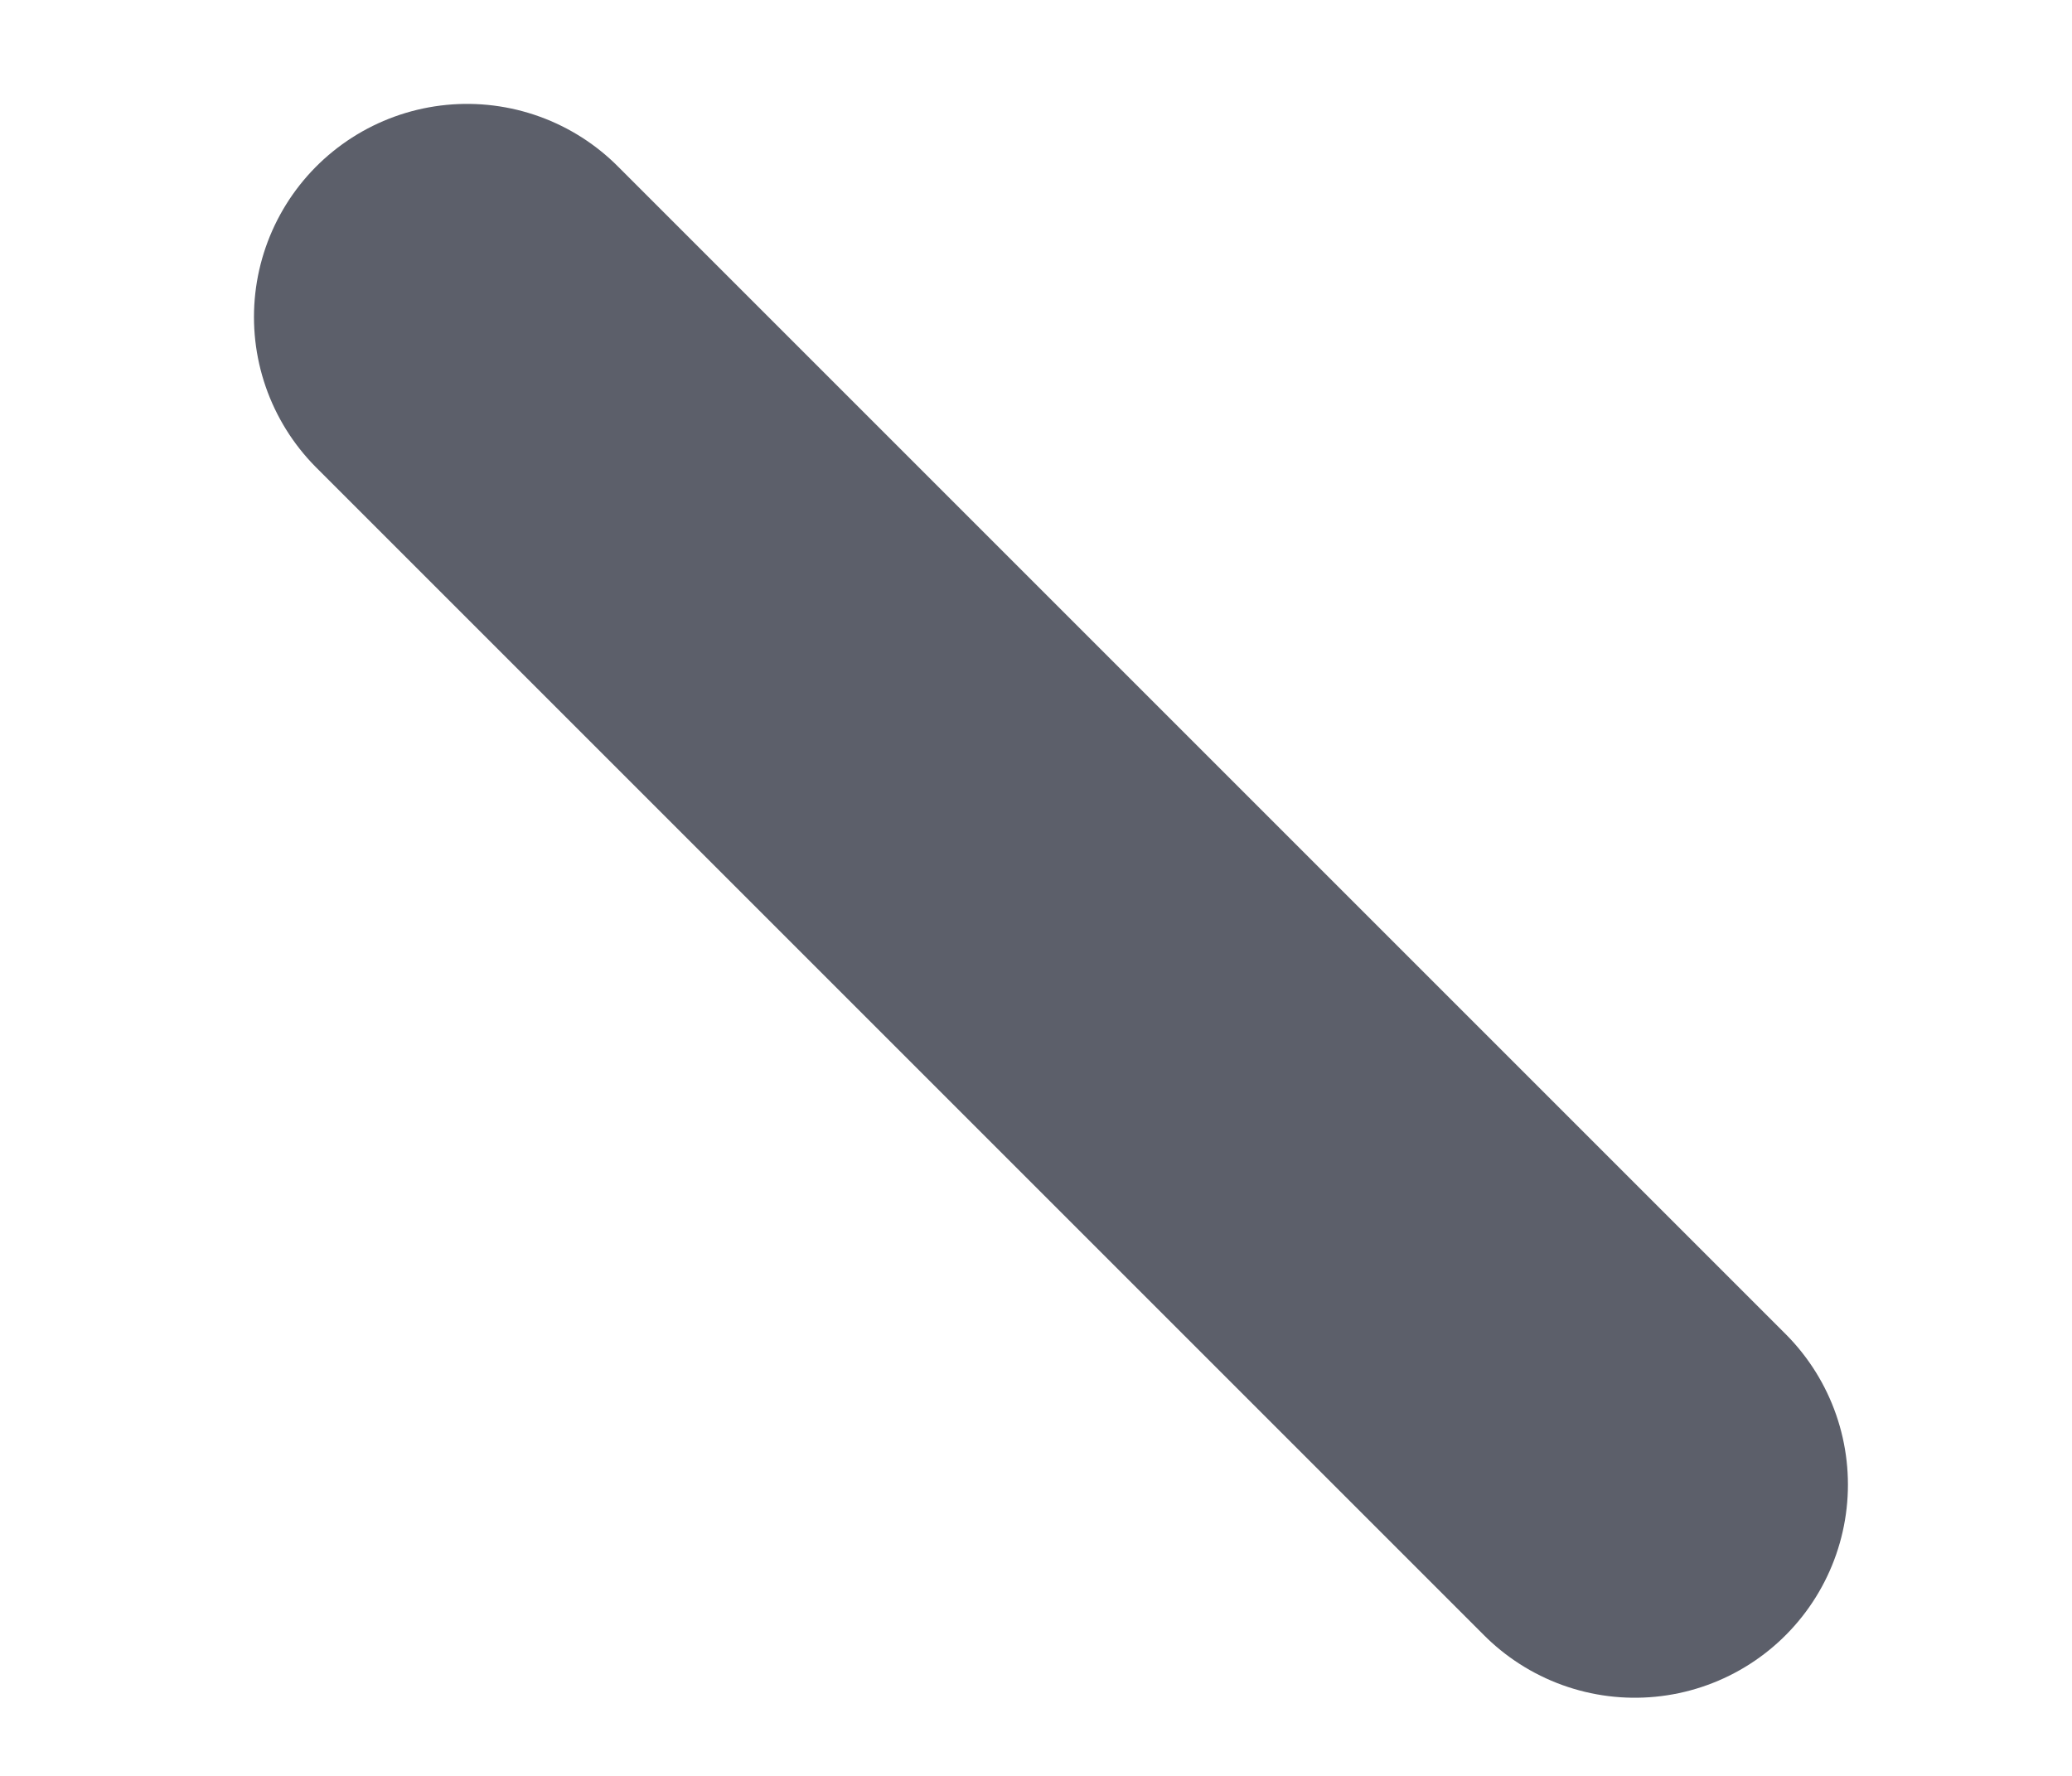
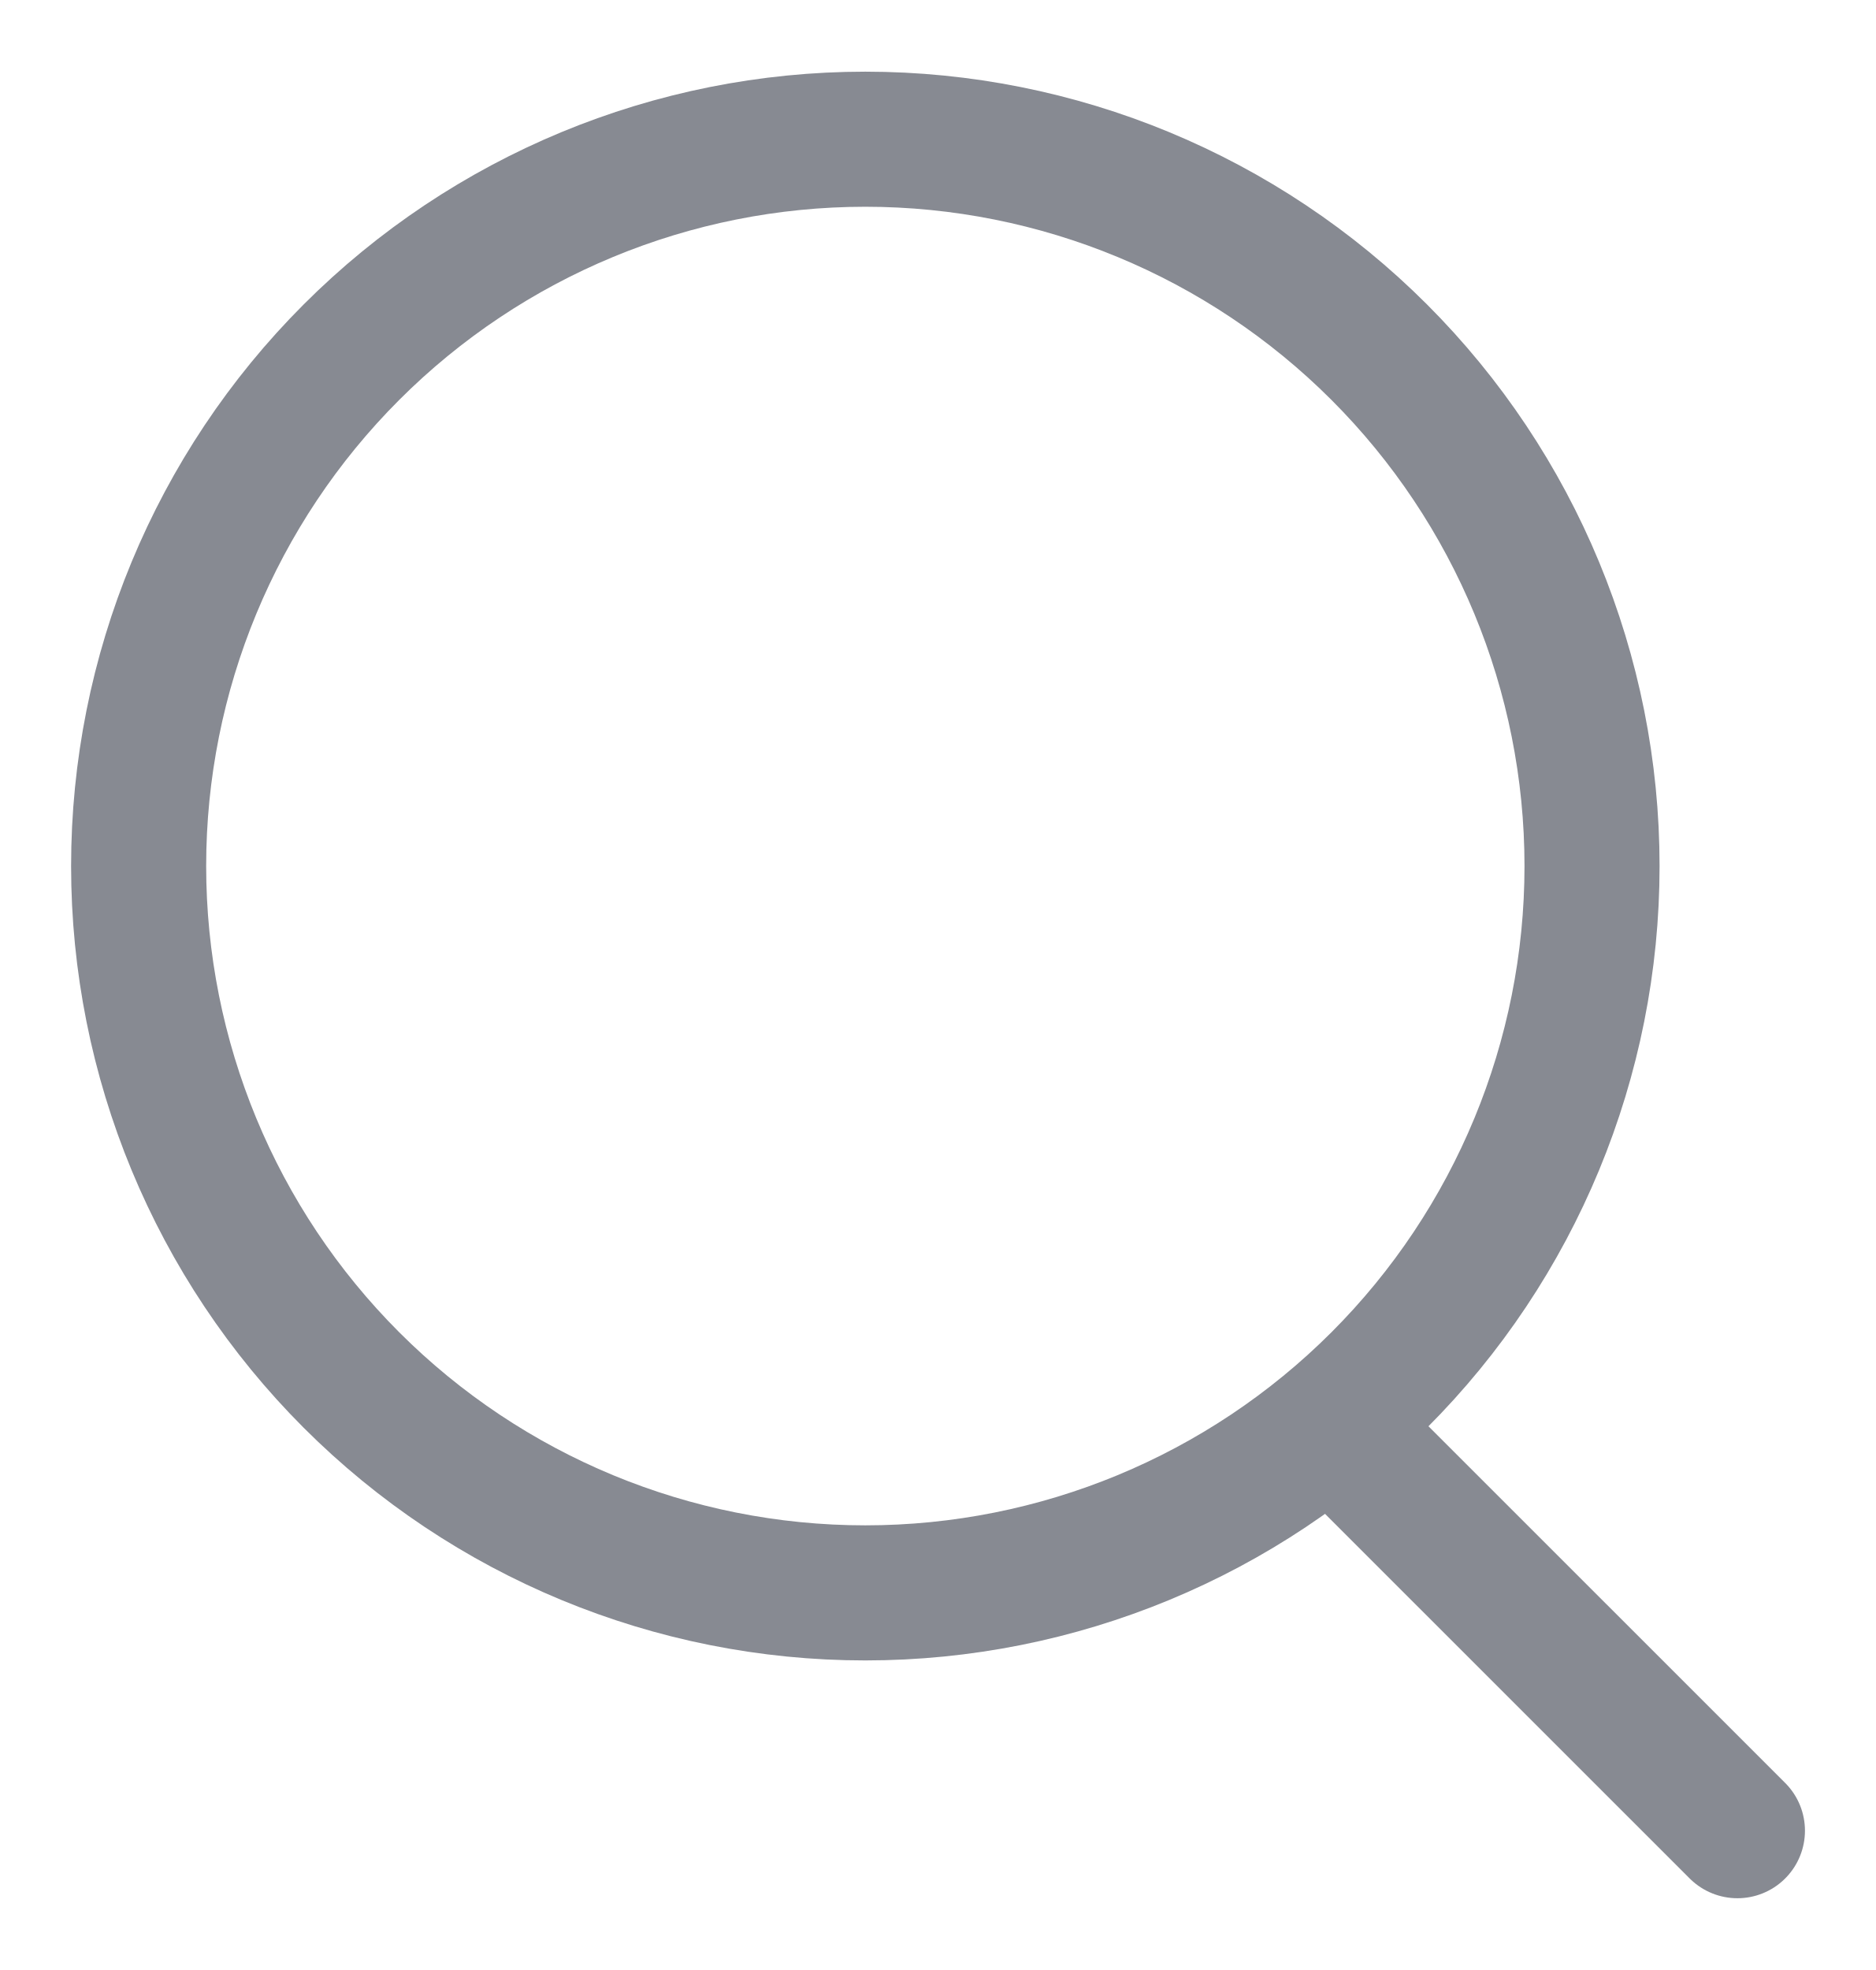
- <svg xmlns="http://www.w3.org/2000/svg" width="7" height="6" viewBox="0 0 7 6" fill="none">
-   <path d="M5.523 5.016L1.578 1.071" stroke="#5C5F6A" stroke-width="1.44" stroke-linecap="round" stroke-linejoin="round" />
+ <svg xmlns="http://www.w3.org/2000/svg" width="20" height="21" viewBox="0 0 20 21" fill="none">
+   <path d="M9.225 16.98C11.28 16.98 13.251 16.164 14.704 14.711C16.157 13.258 16.973 11.287 16.973 9.232C16.973 7.177 16.157 5.207 14.704 3.754C13.251 2.301 11.28 1.484 9.225 1.484C7.17 1.484 5.2 2.301 3.747 3.754C2.294 5.207 1.478 7.177 1.478 9.232C1.478 11.287 2.294 13.258 3.747 14.711C5.2 16.164 7.17 16.98 9.225 16.98Z" stroke="#878A92" stroke-width="1.44" stroke-linecap="round" stroke-linejoin="round" />
+   <path d="M18.523 19.515L14.578 15.571" stroke="#878A92" stroke-width="1.44" stroke-linecap="round" stroke-linejoin="round" />
</svg>
